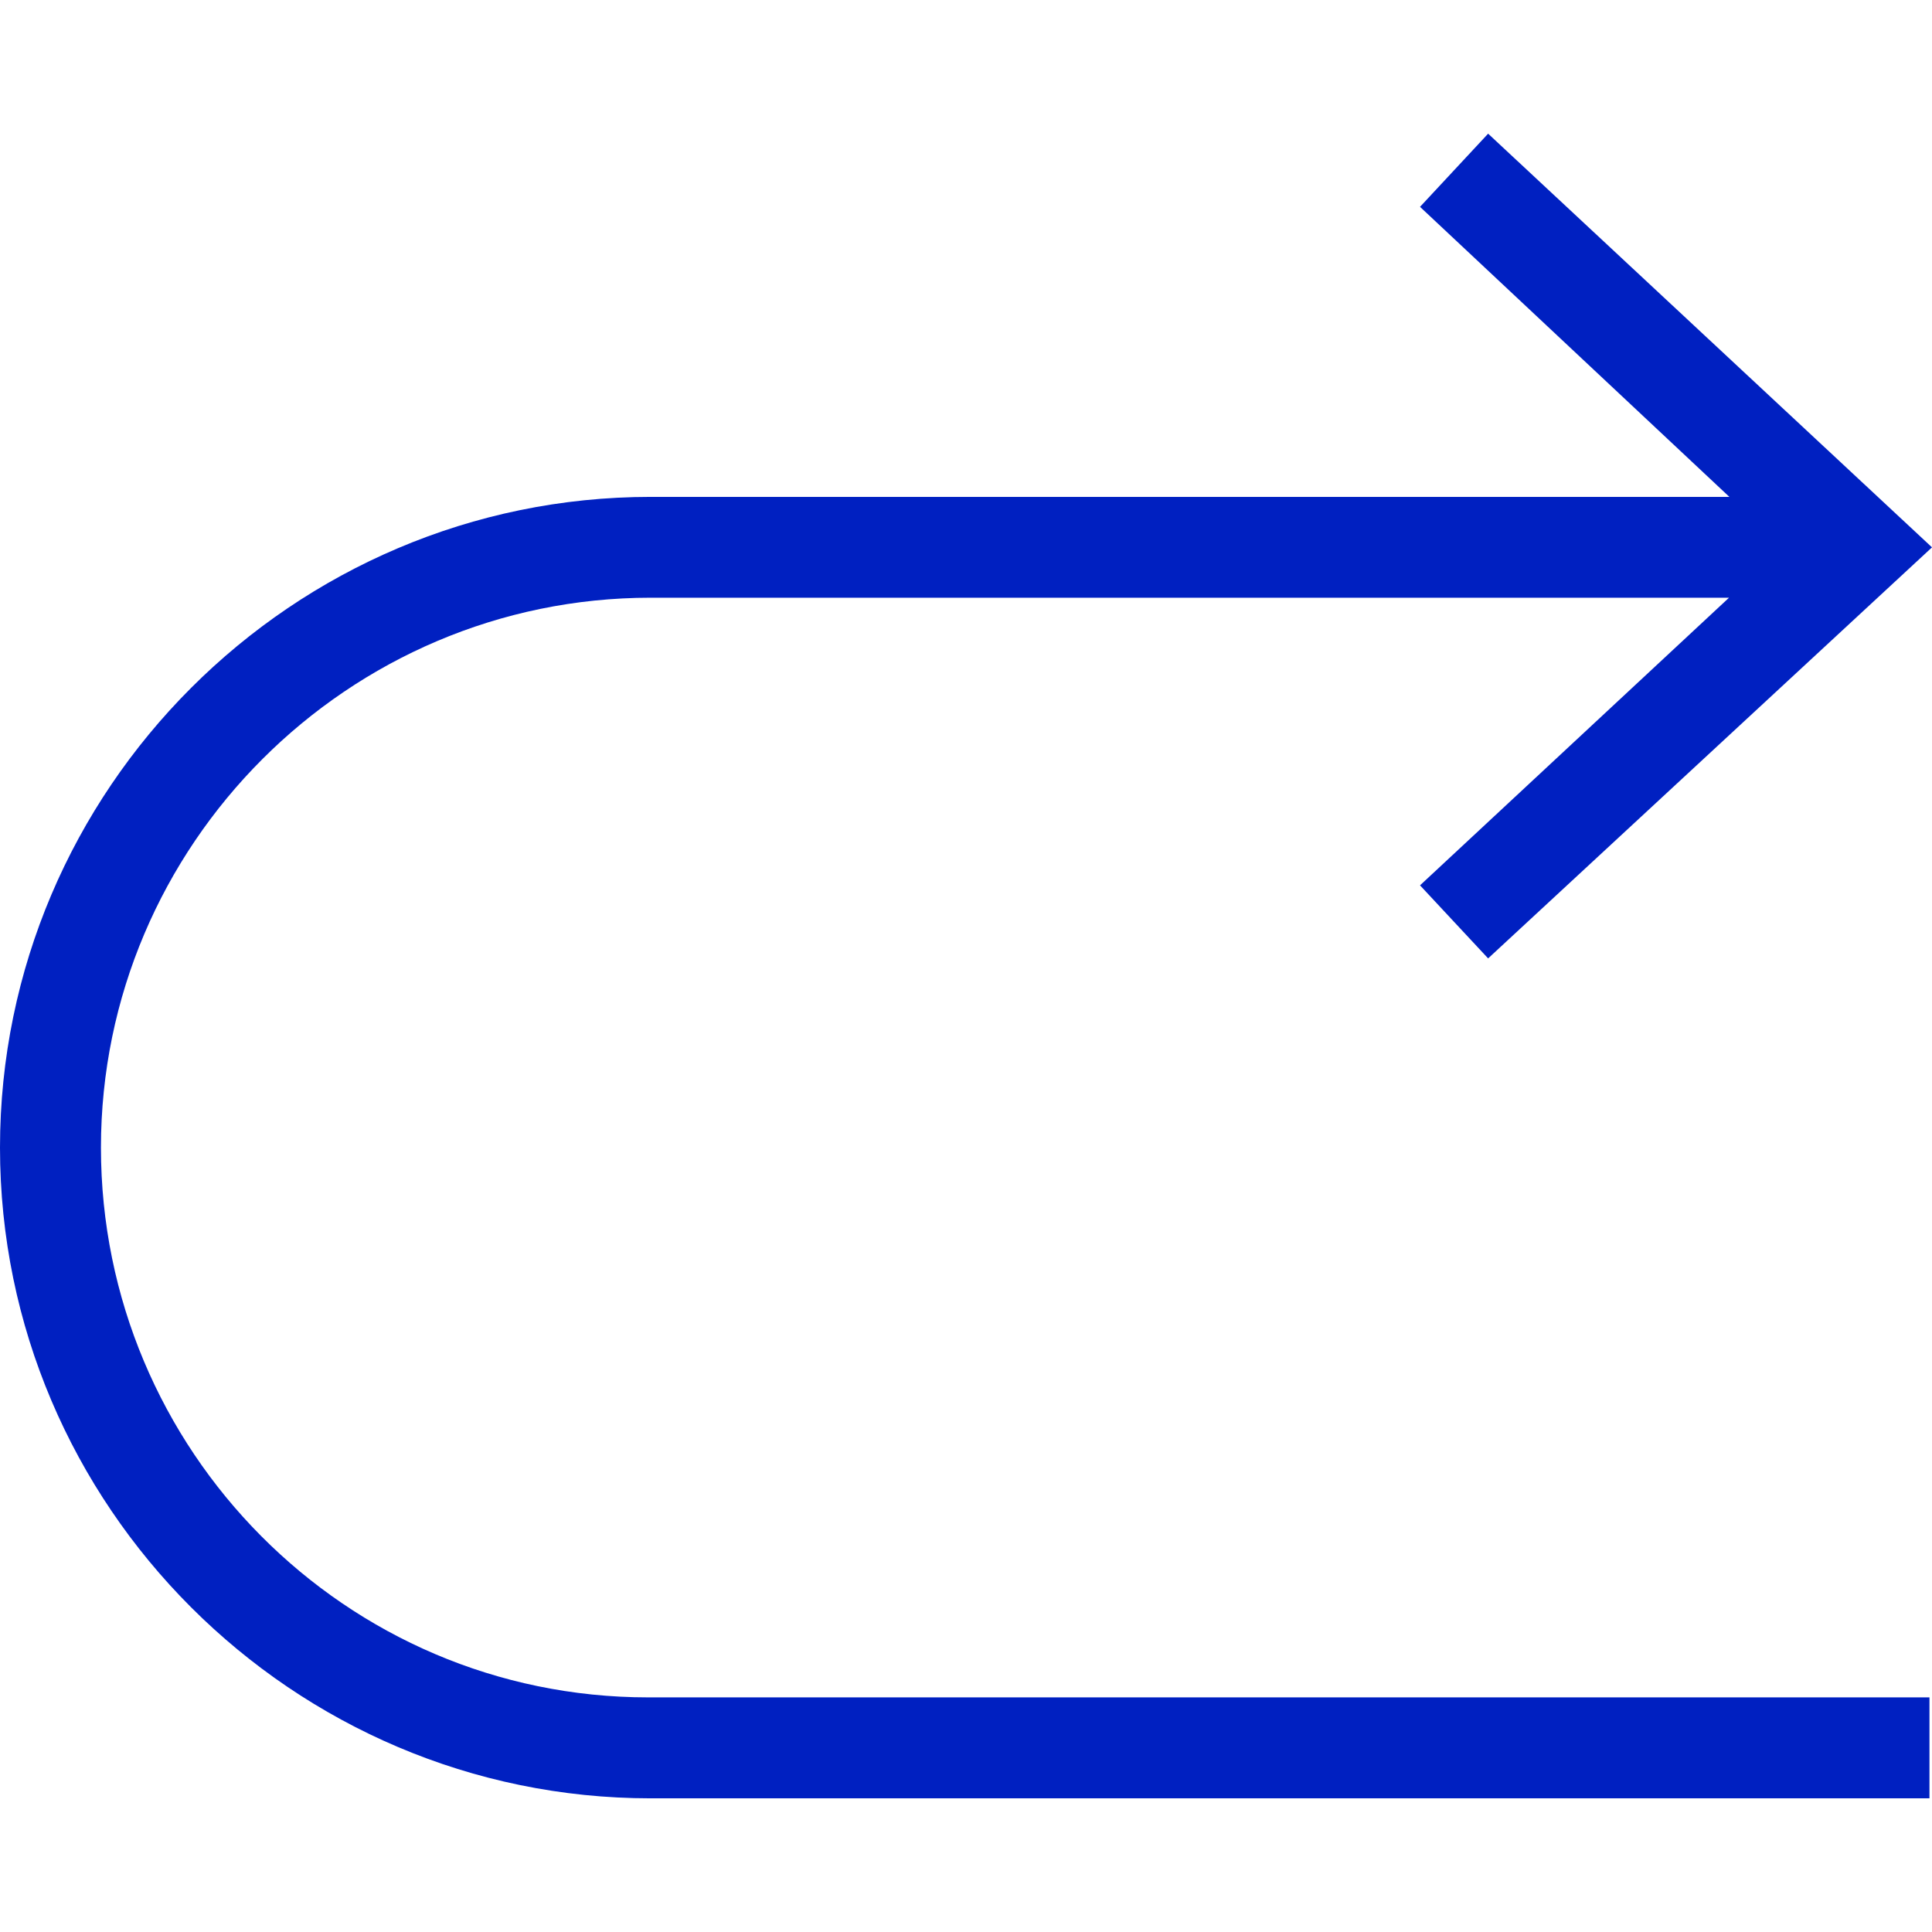
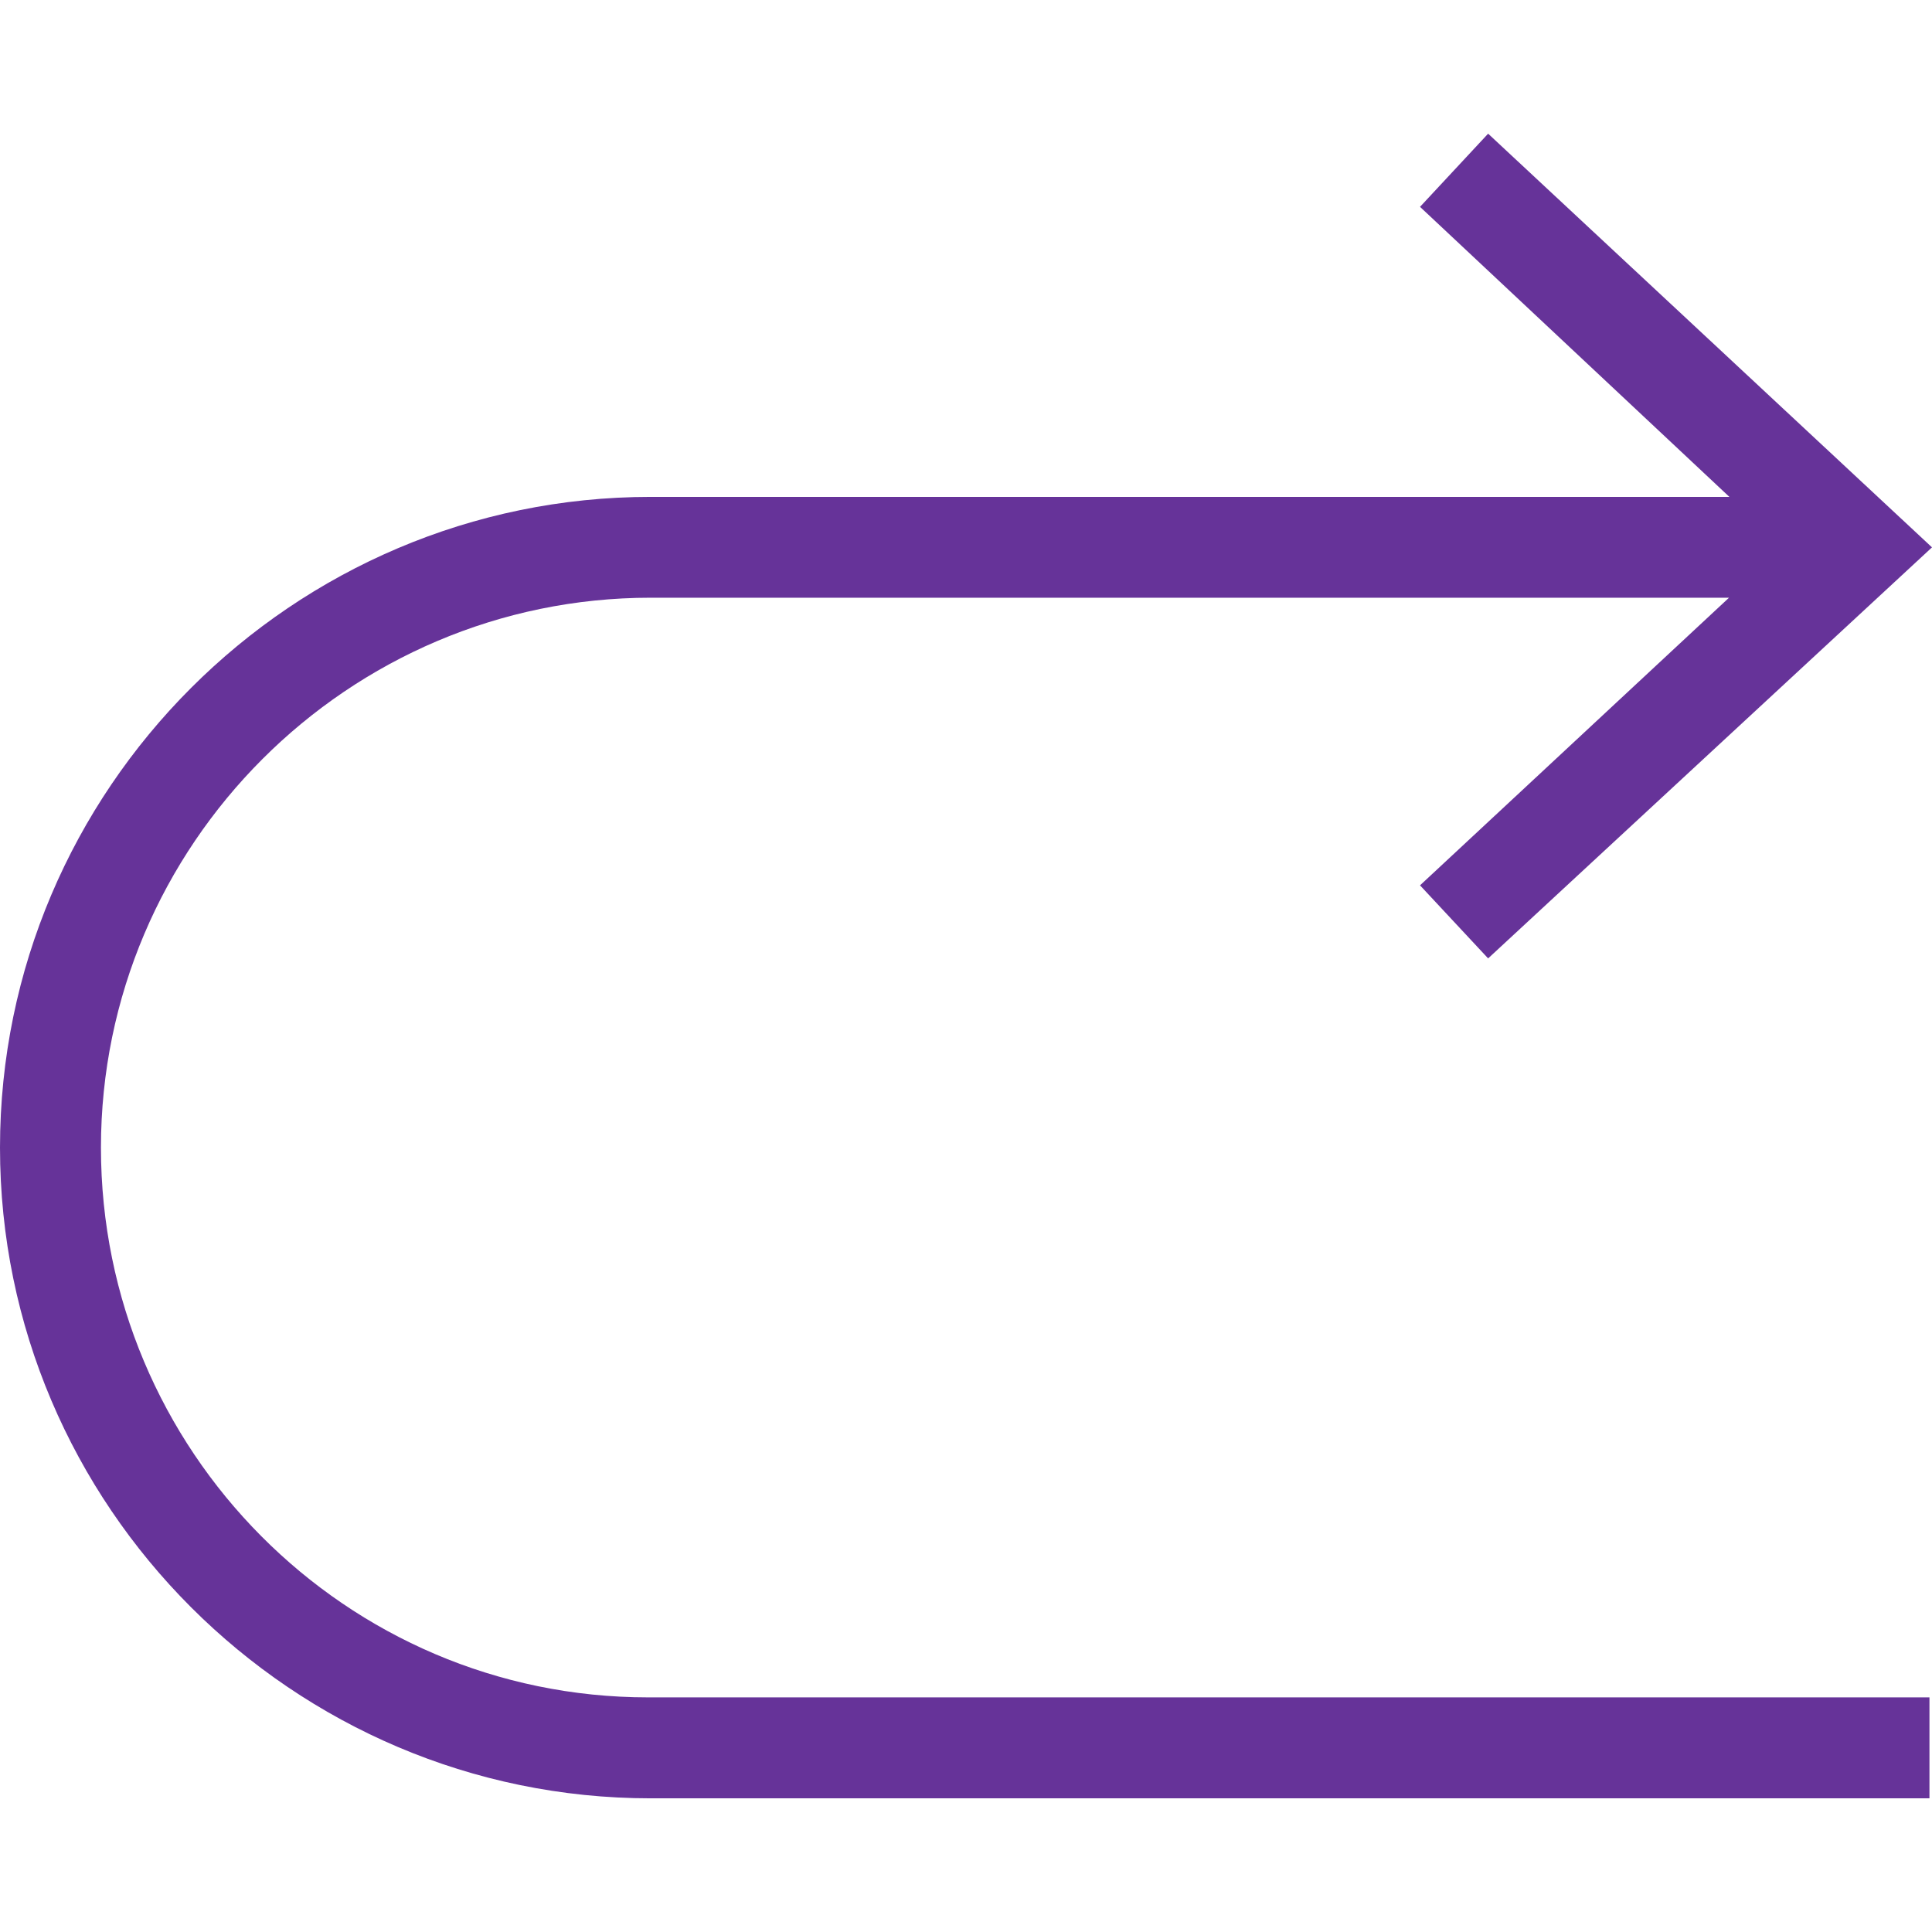
<svg xmlns="http://www.w3.org/2000/svg" width="16" height="16" viewBox="0 0 16 16" fill="none">
-   <path fill-rule="evenodd" clip-rule="evenodd" d="M11.76 7.332L12.324 7.937L16 4.533L12.324 1.107L11.76 1.713L14.322 4.115H5.389C2.423 4.115 0 6.538 0 9.504C0 12.47 2.423 14.893 5.389 14.893H15.979V14.057H5.368C2.862 14.057 0.836 12.01 0.836 9.504C0.836 6.997 2.883 4.95 5.389 4.95H14.319L11.76 7.332Z" fill="#0020C1" />
+   <path fill-rule="evenodd" clip-rule="evenodd" d="M11.76 7.332L12.324 7.937L16 4.533L12.324 1.107L11.76 1.713L14.322 4.115H5.389C2.423 4.115 0 6.538 0 9.504C0 12.47 2.423 14.893 5.389 14.893H15.979V14.057H5.368C2.862 14.057 0.836 12.01 0.836 9.504C0.836 6.997 2.883 4.95 5.389 4.95H14.319L11.76 7.332Z" fill="#663399" />
</svg>
